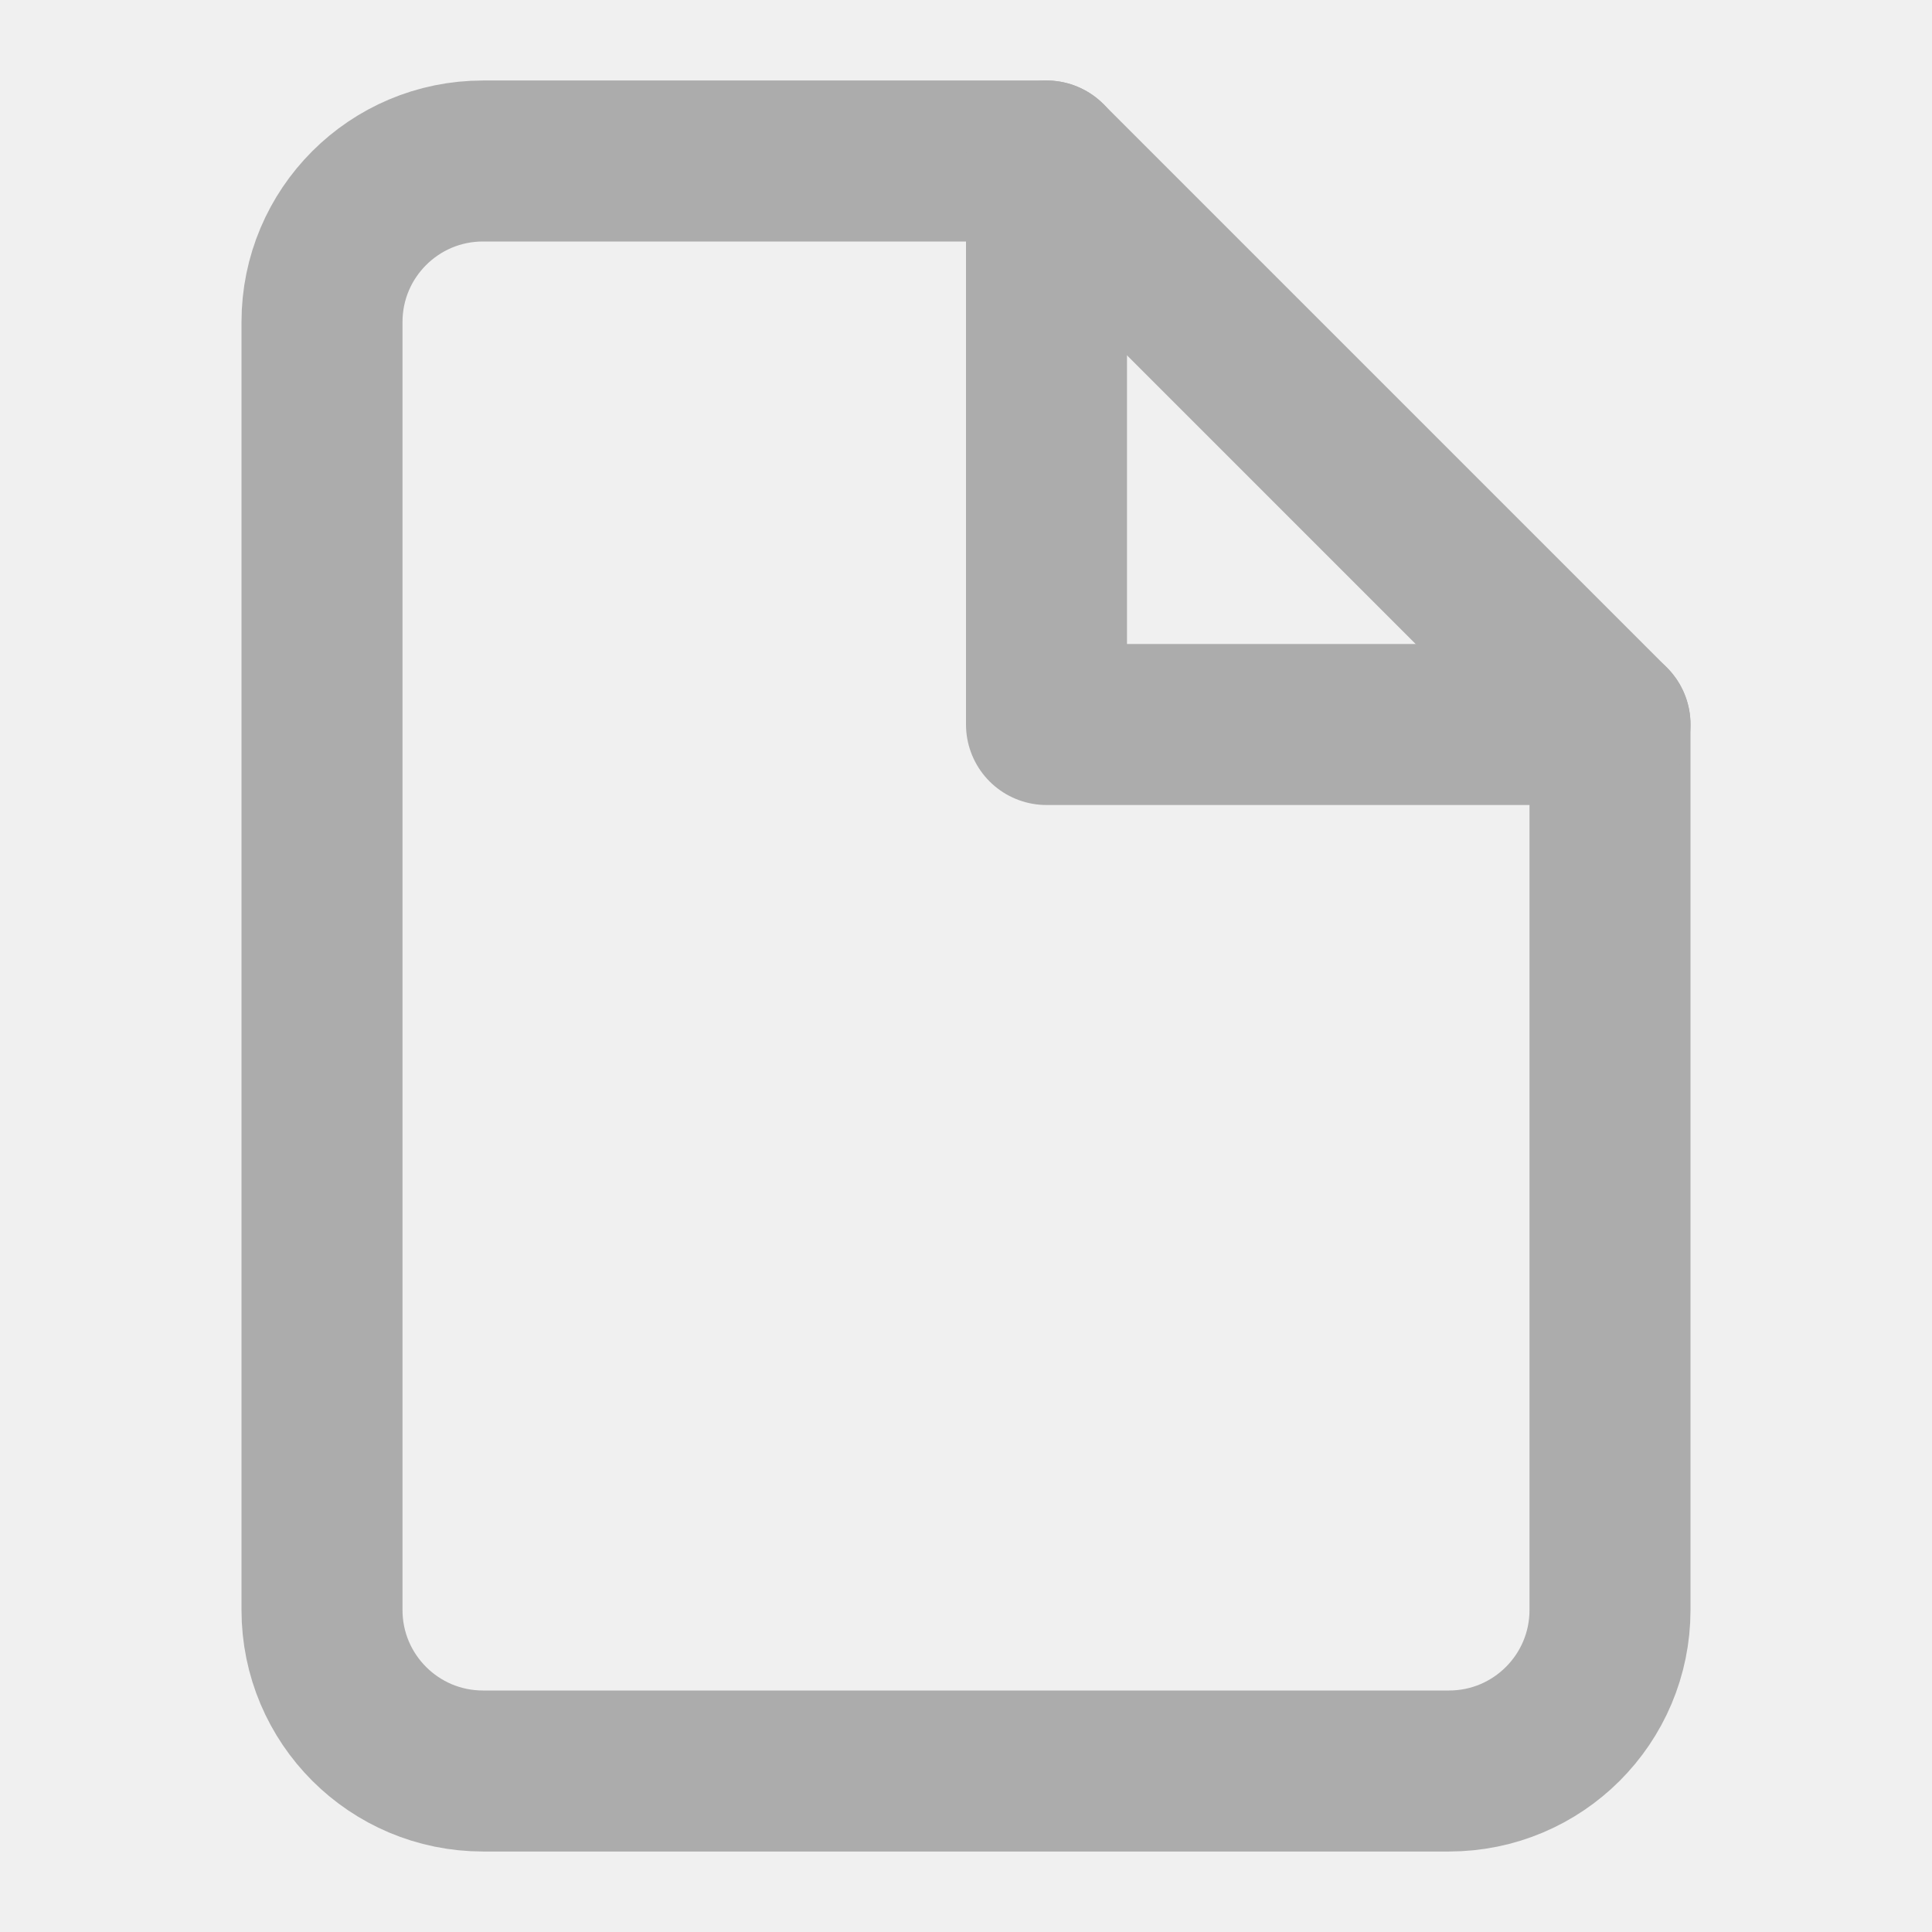
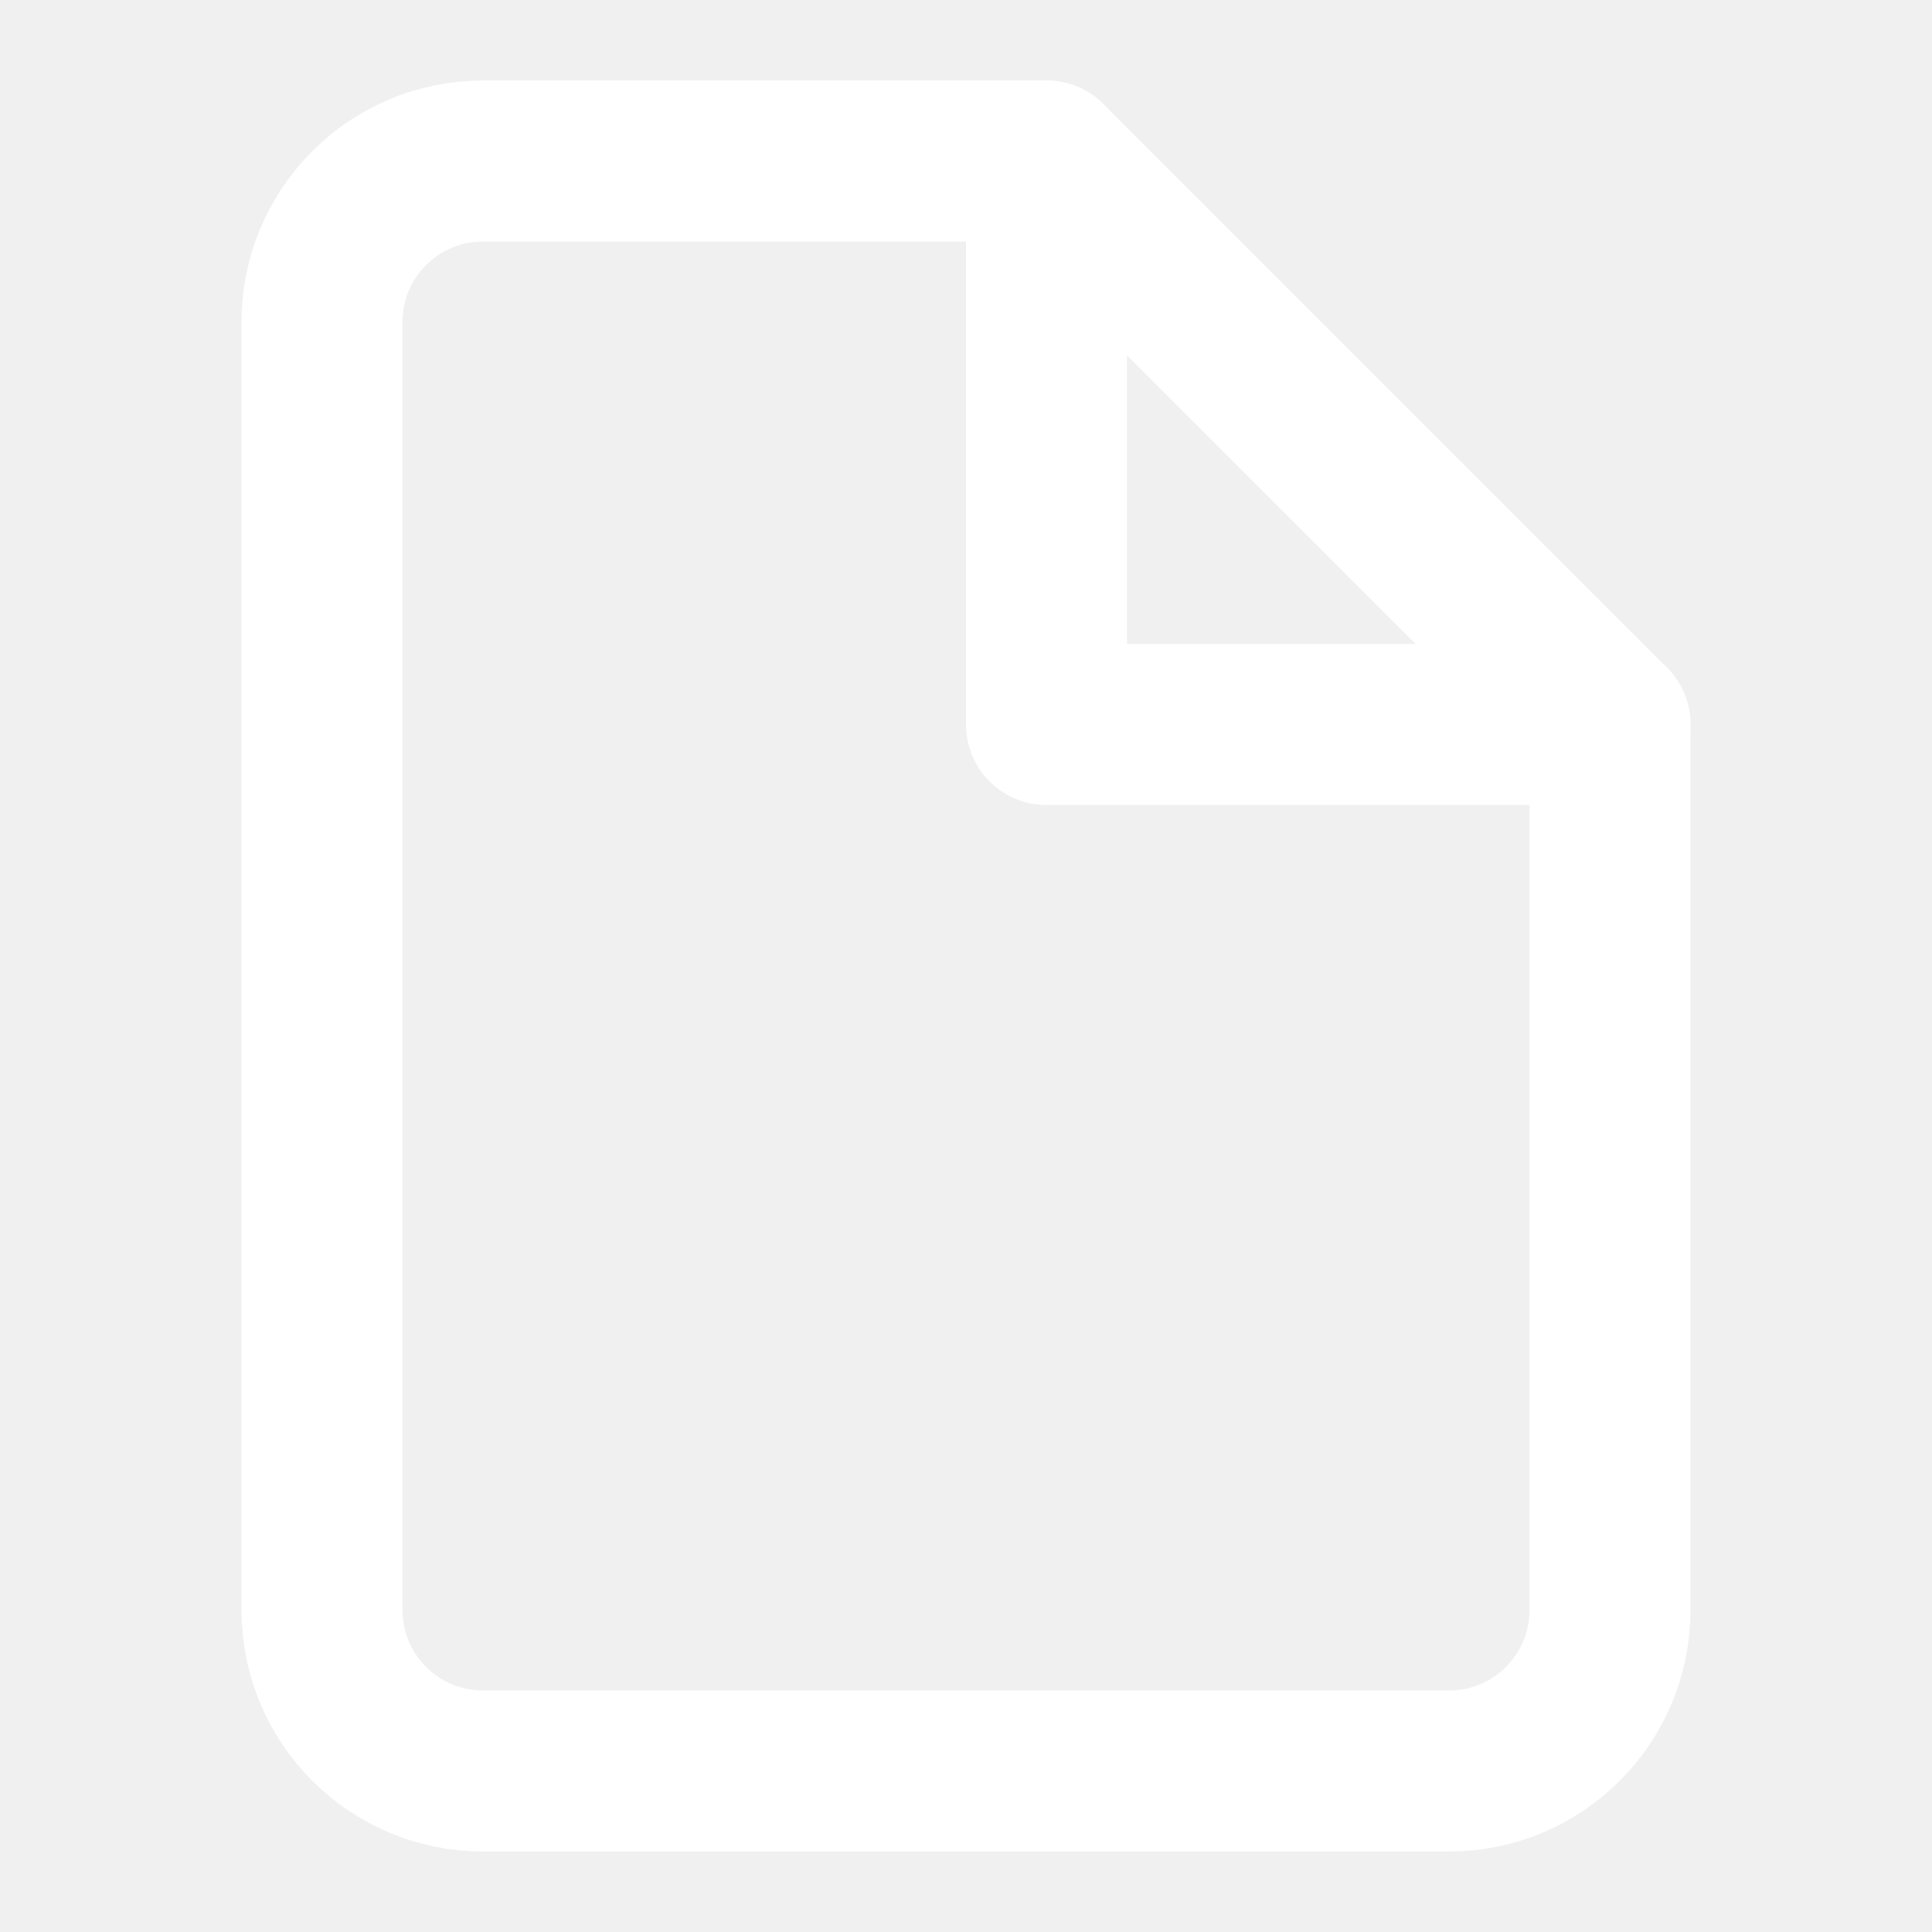
- <svg xmlns="http://www.w3.org/2000/svg" width="24" height="24" viewBox="0 0 24 24" fill="none" stroke="#acacac" stroke-width="2" stroke-linecap="round" stroke-linejoin="round" class="feather feather-file">
+ <svg xmlns="http://www.w3.org/2000/svg" width="24" height="24" viewBox="0 0 24 24" fill="none" stroke="#ffffff" stroke-width="2" stroke-linecap="round" stroke-linejoin="round" class="feather feather-file">
  <path d="M13 2H6a2 2 0 0 0-2 2v16a2 2 0 0 0 2 2h12a2 2 0 0 0 2-2V9z" />
  <polyline points="13 2 13 9 20 9" />
</svg>
